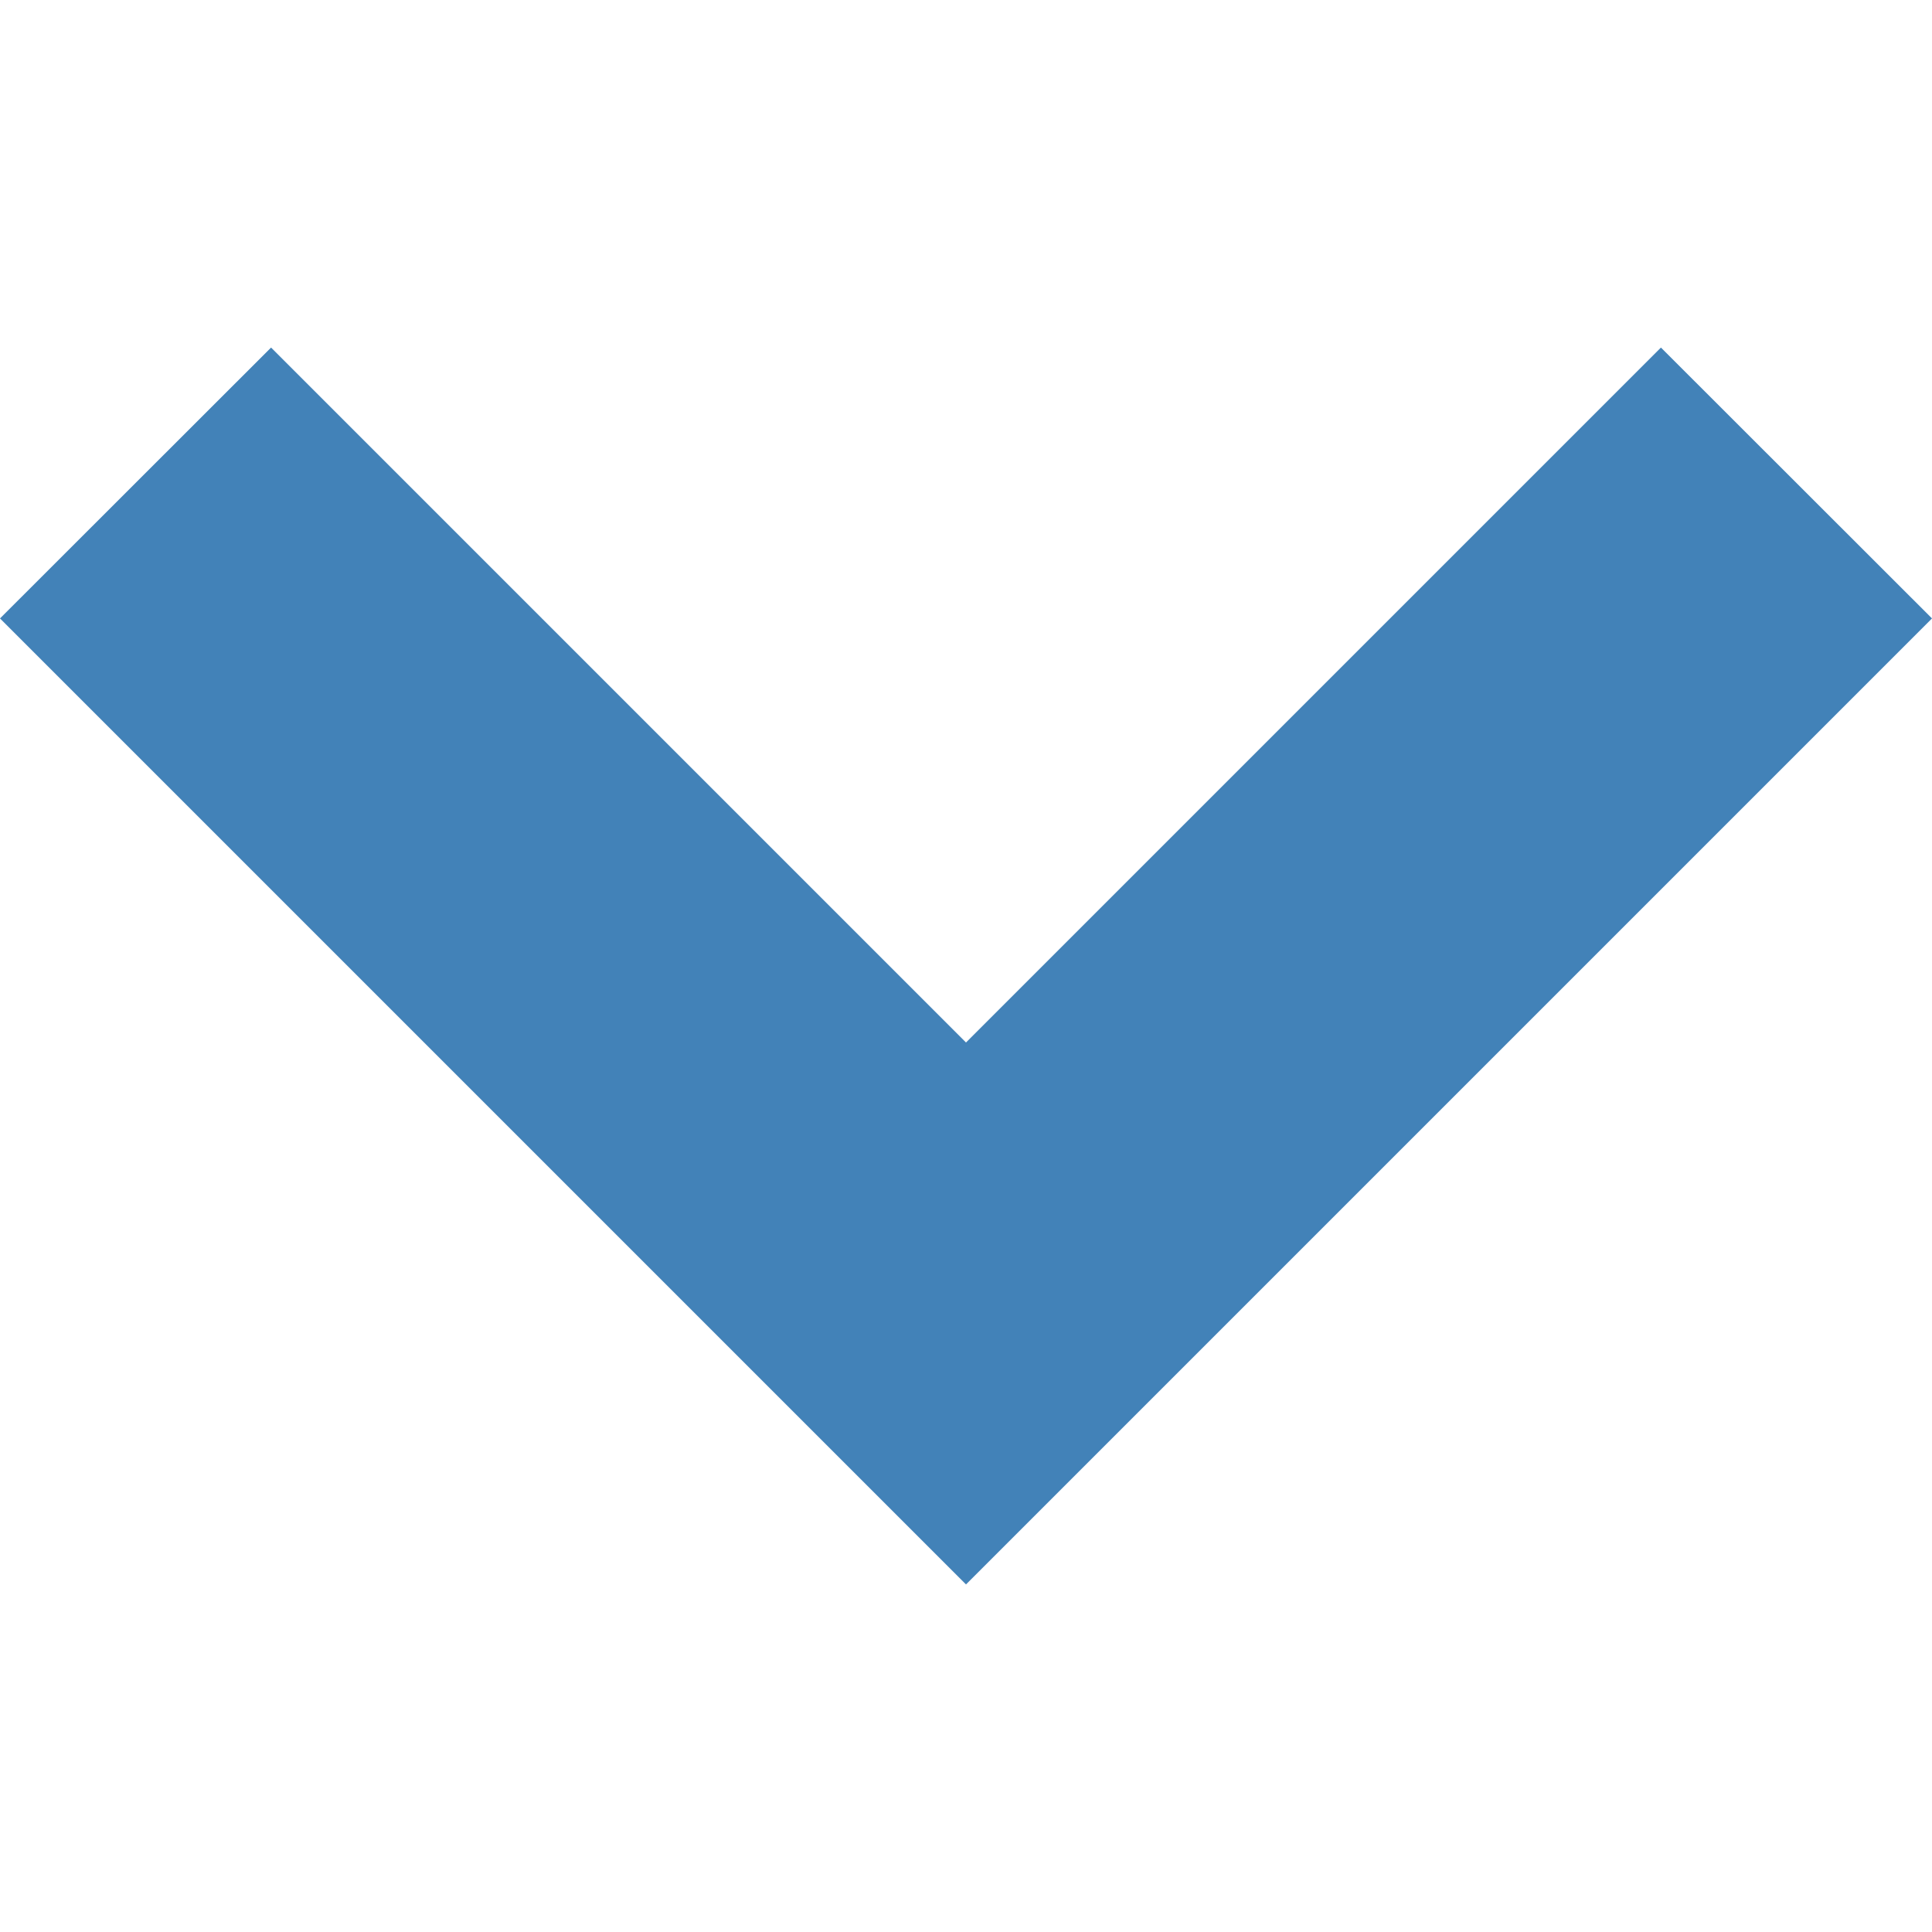
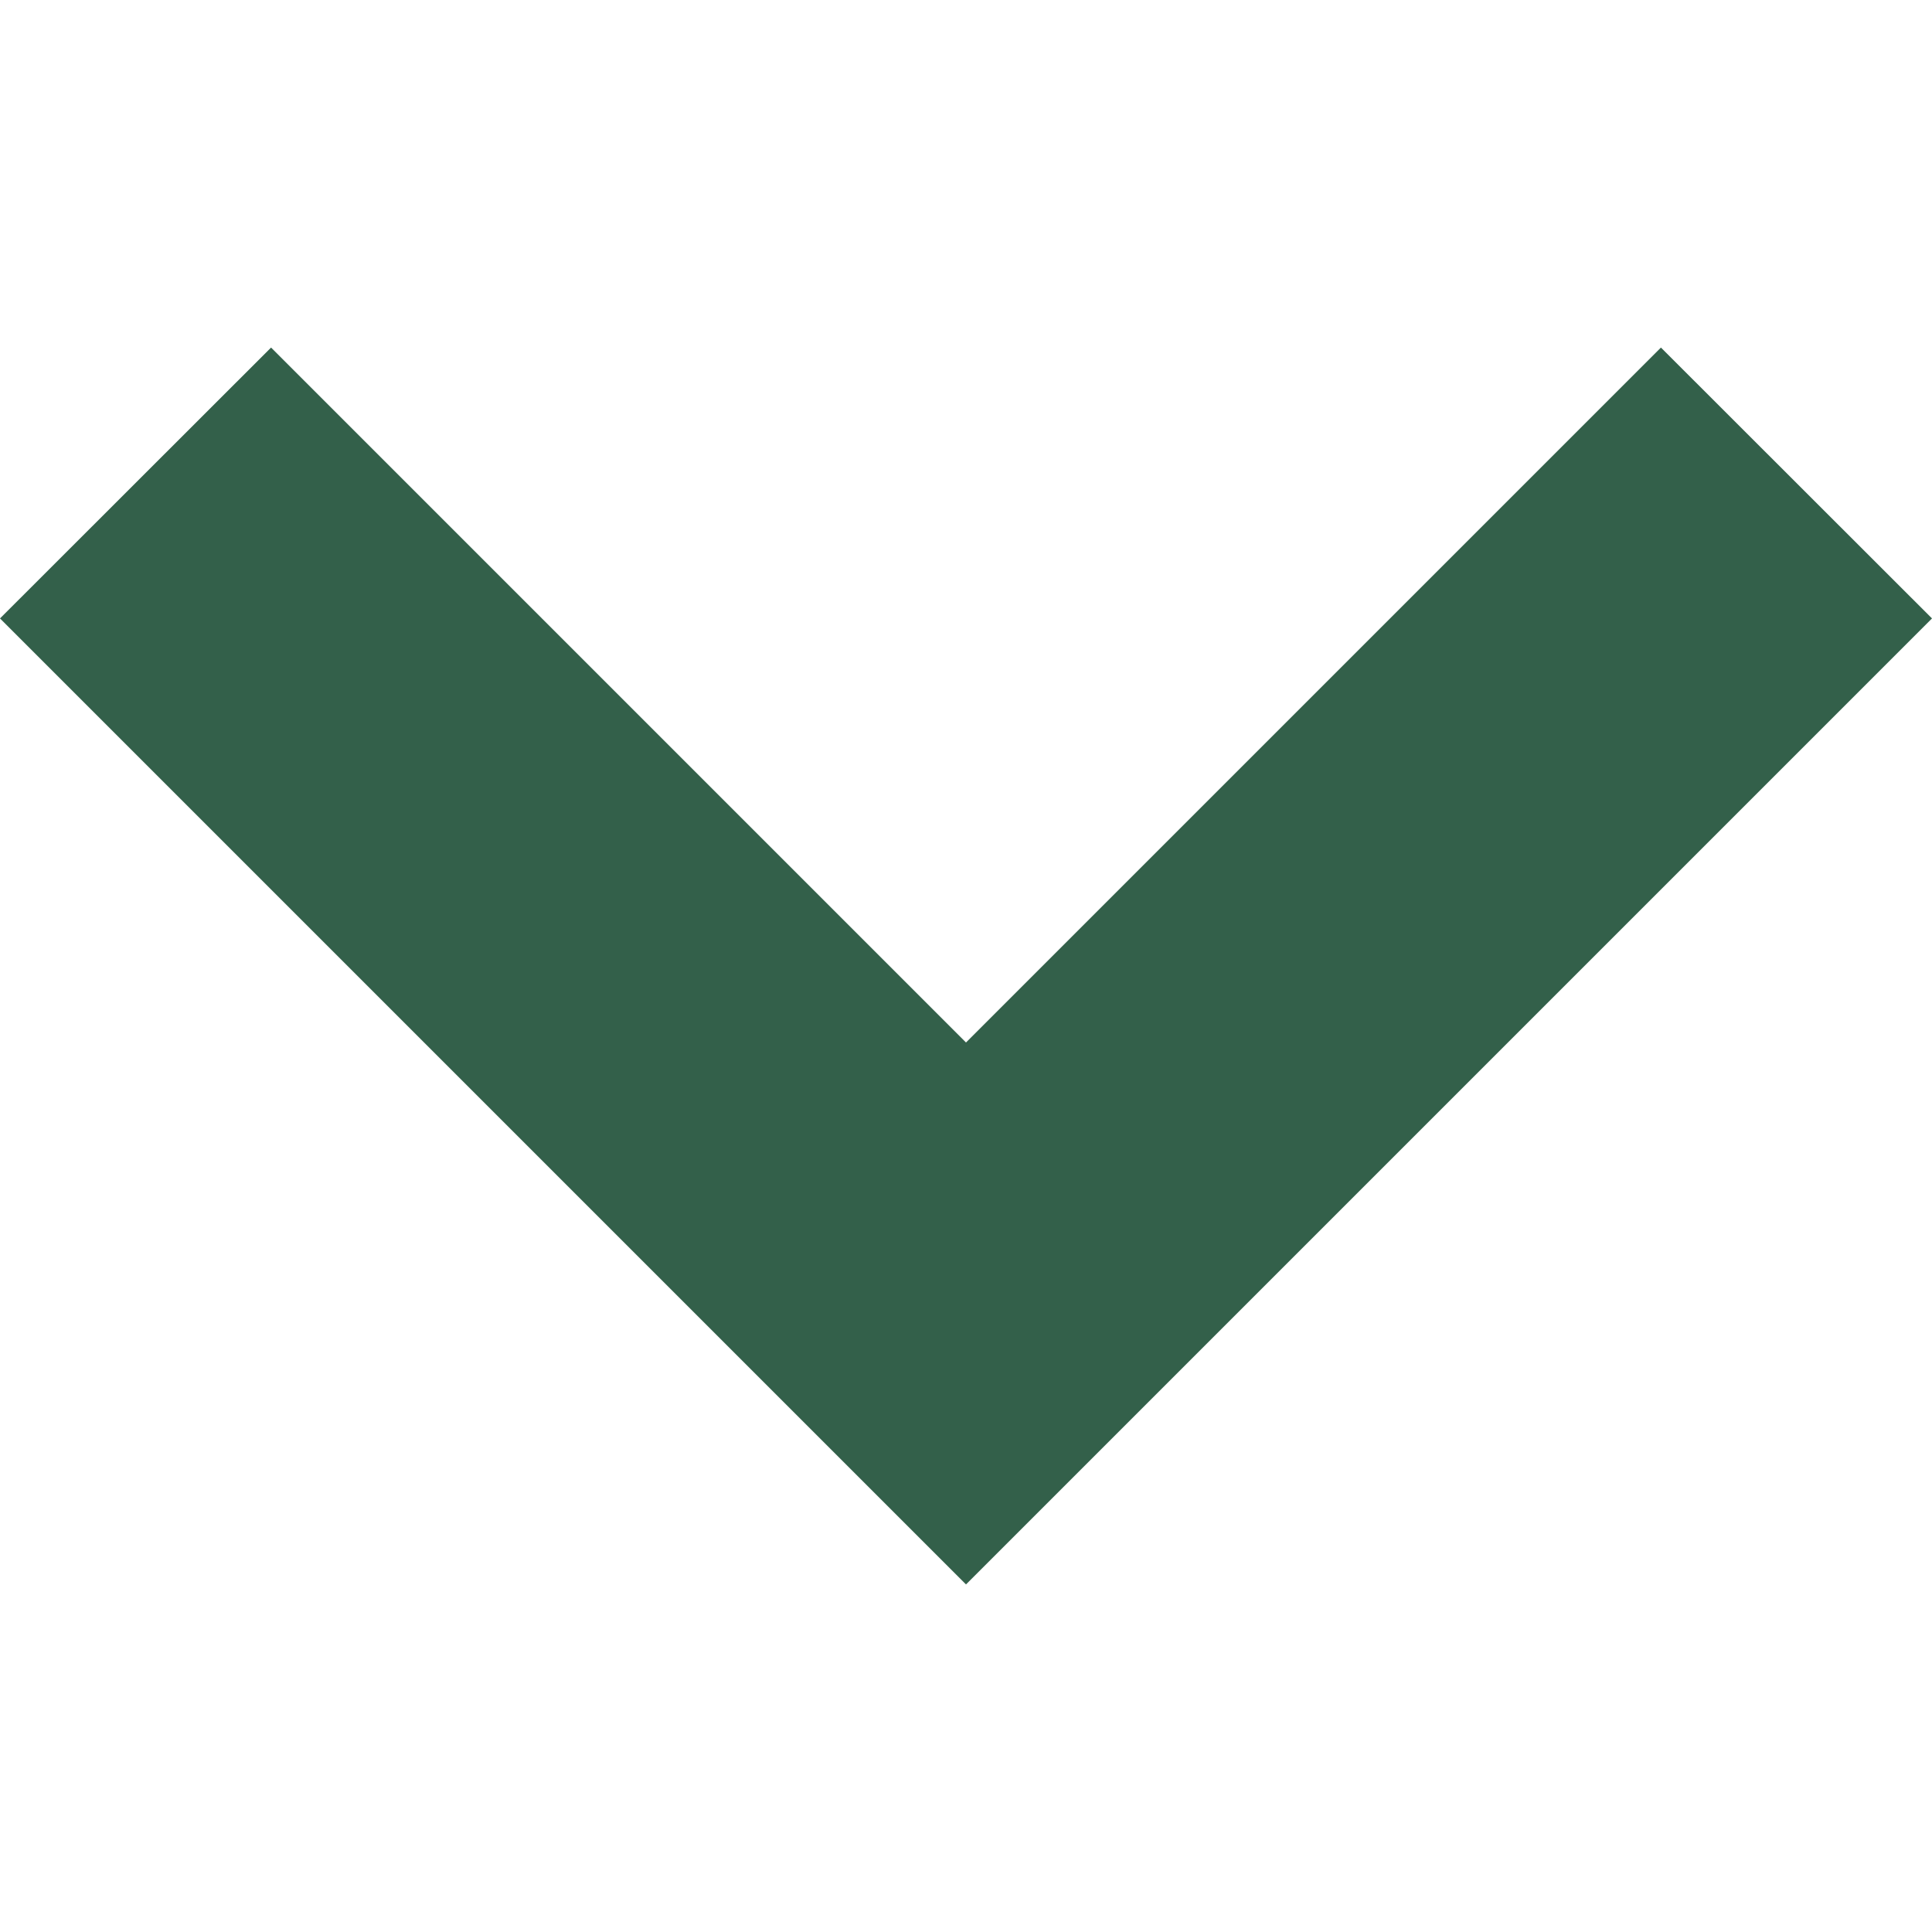
<svg xmlns="http://www.w3.org/2000/svg" width="10" height="10" viewBox="0 0 10 10" fill="none">
  <g id="ABOUT">
    <g id="ç¢å°ã¢ã¤ã³ã³ãä¸4 (2) 1">
      <g id="Group">
-         <path id="Vector" d="M8.597 1.799L5 5.396L1.403 1.799L0 3.201L5 8.201L10 3.201L8.597 1.799Z" fill="#4282B8" />
+         <path id="Vector" d="M8.597 1.799L5 5.396L1.403 1.799L0 3.201L5 8.201L10 3.201L8.597 1.799Z" fill="#33604A" />
      </g>
    </g>
  </g>
</svg>
